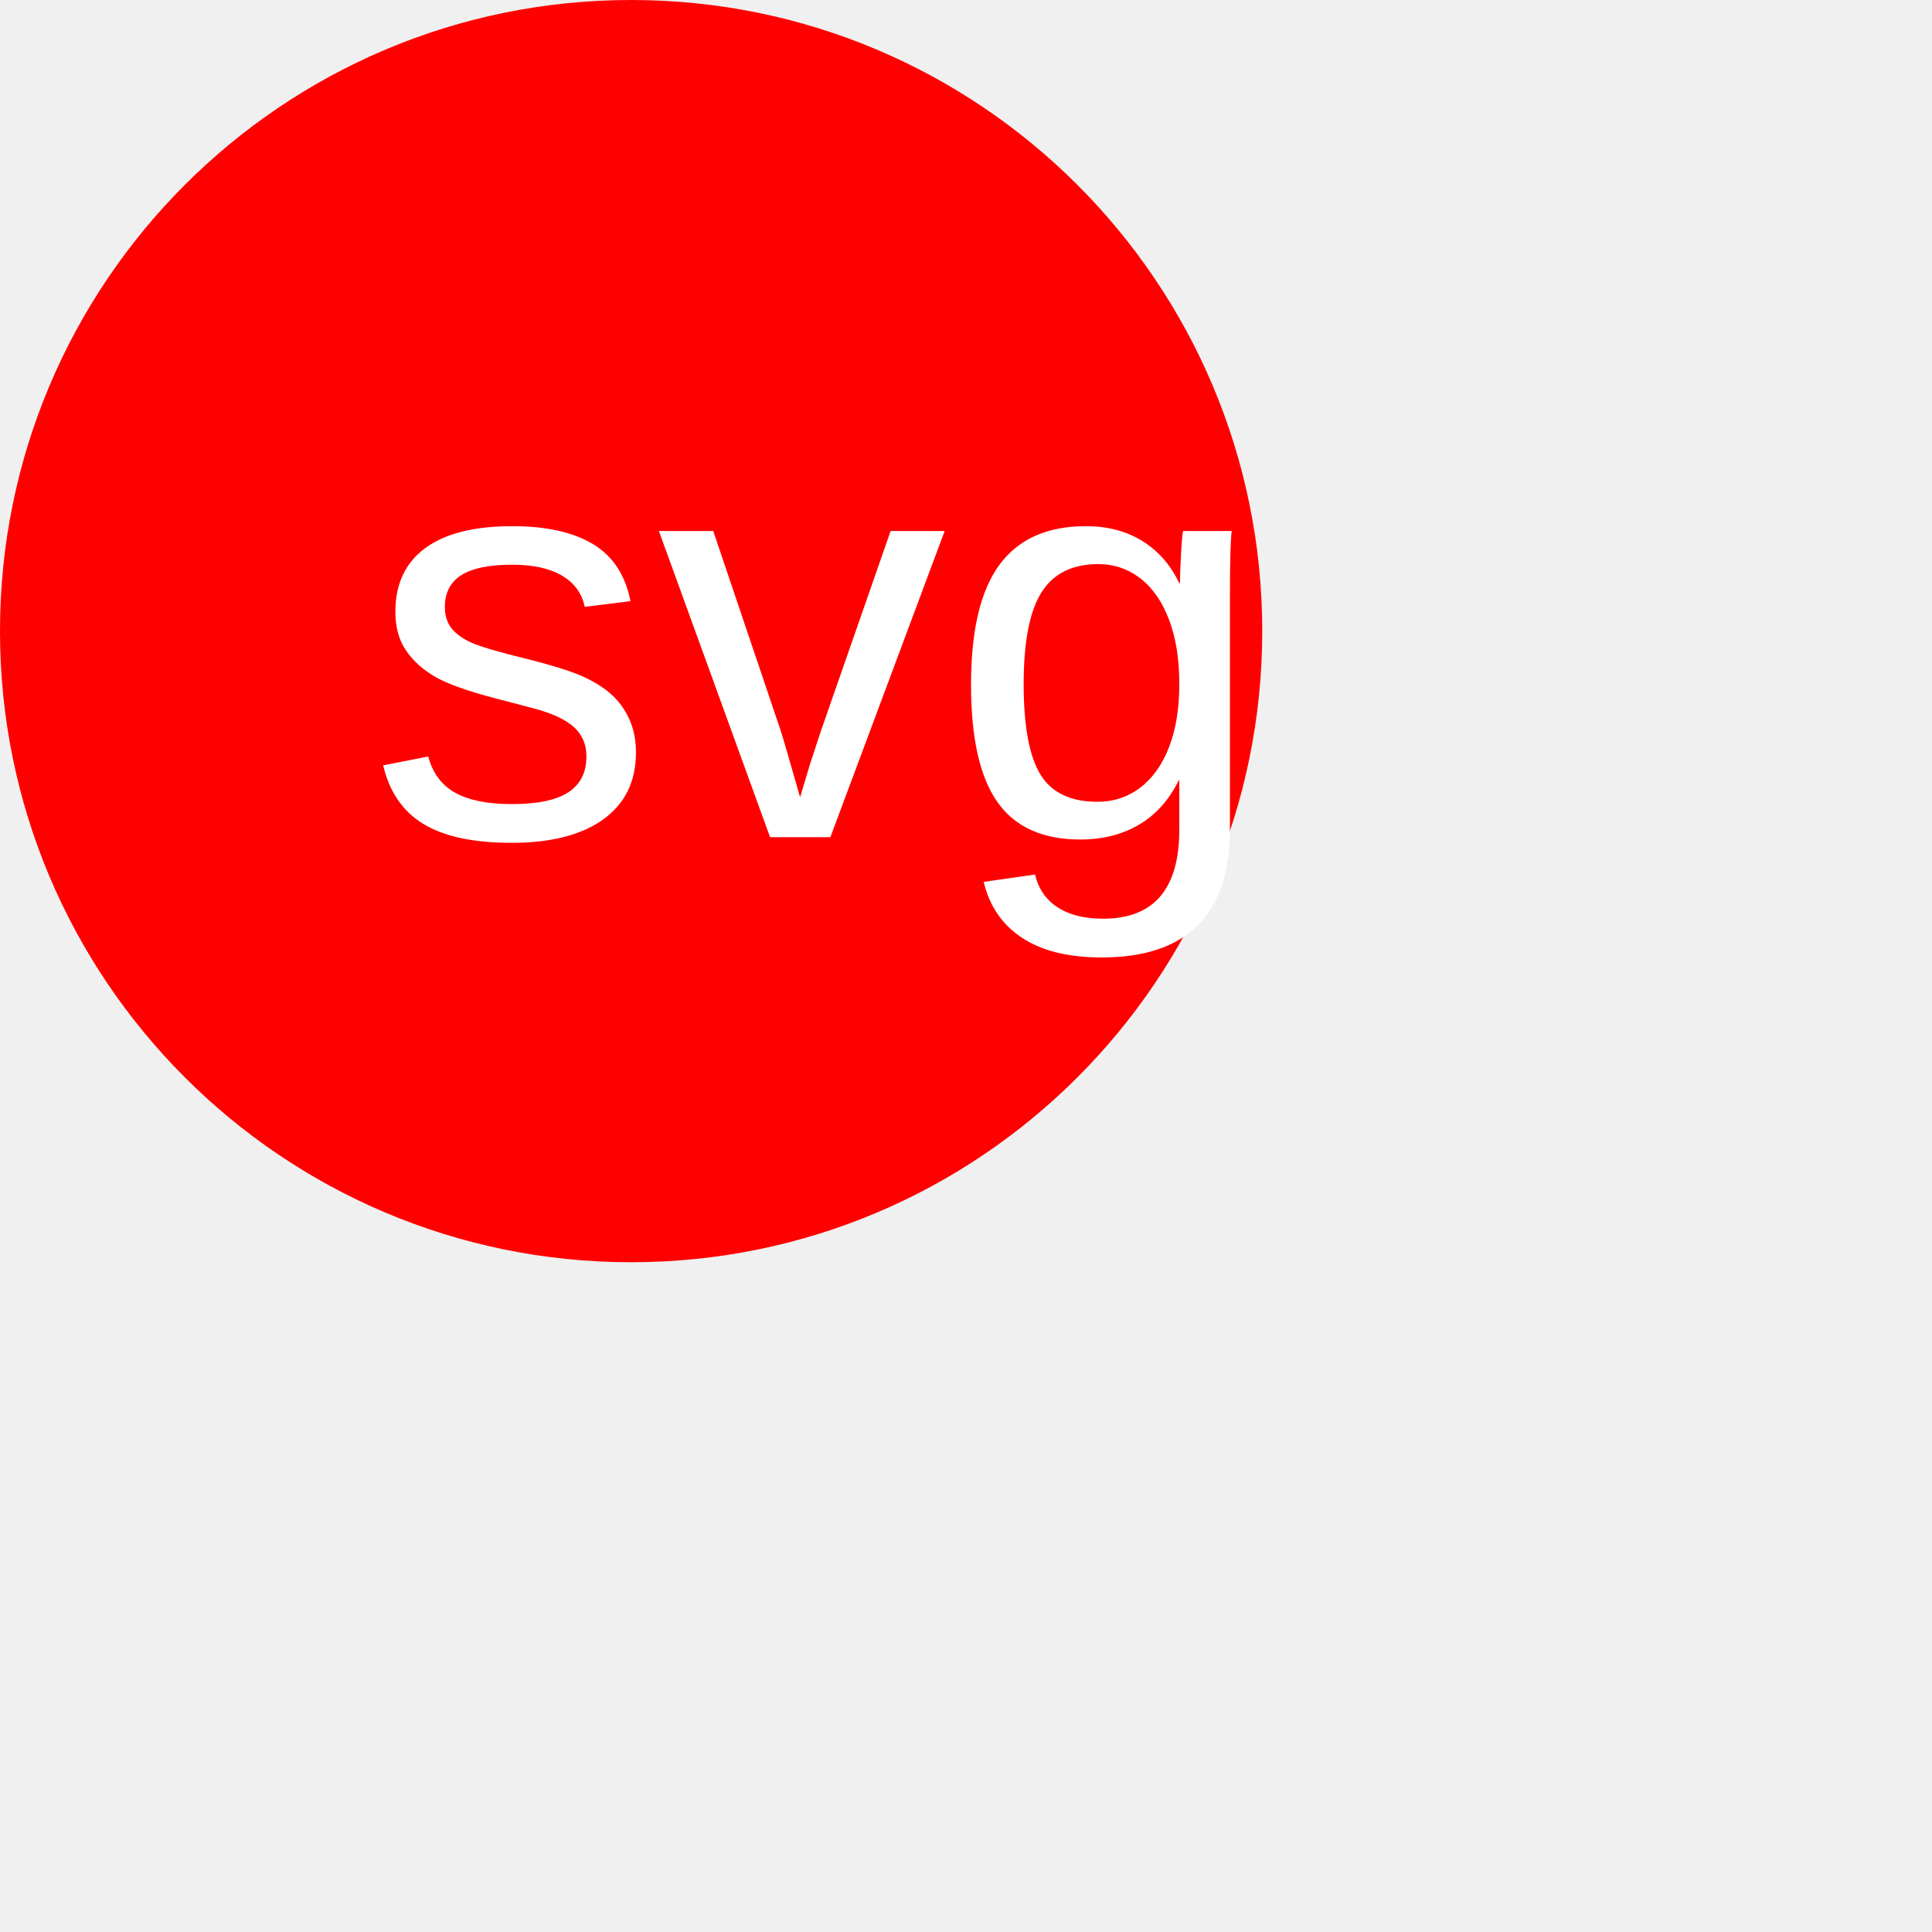
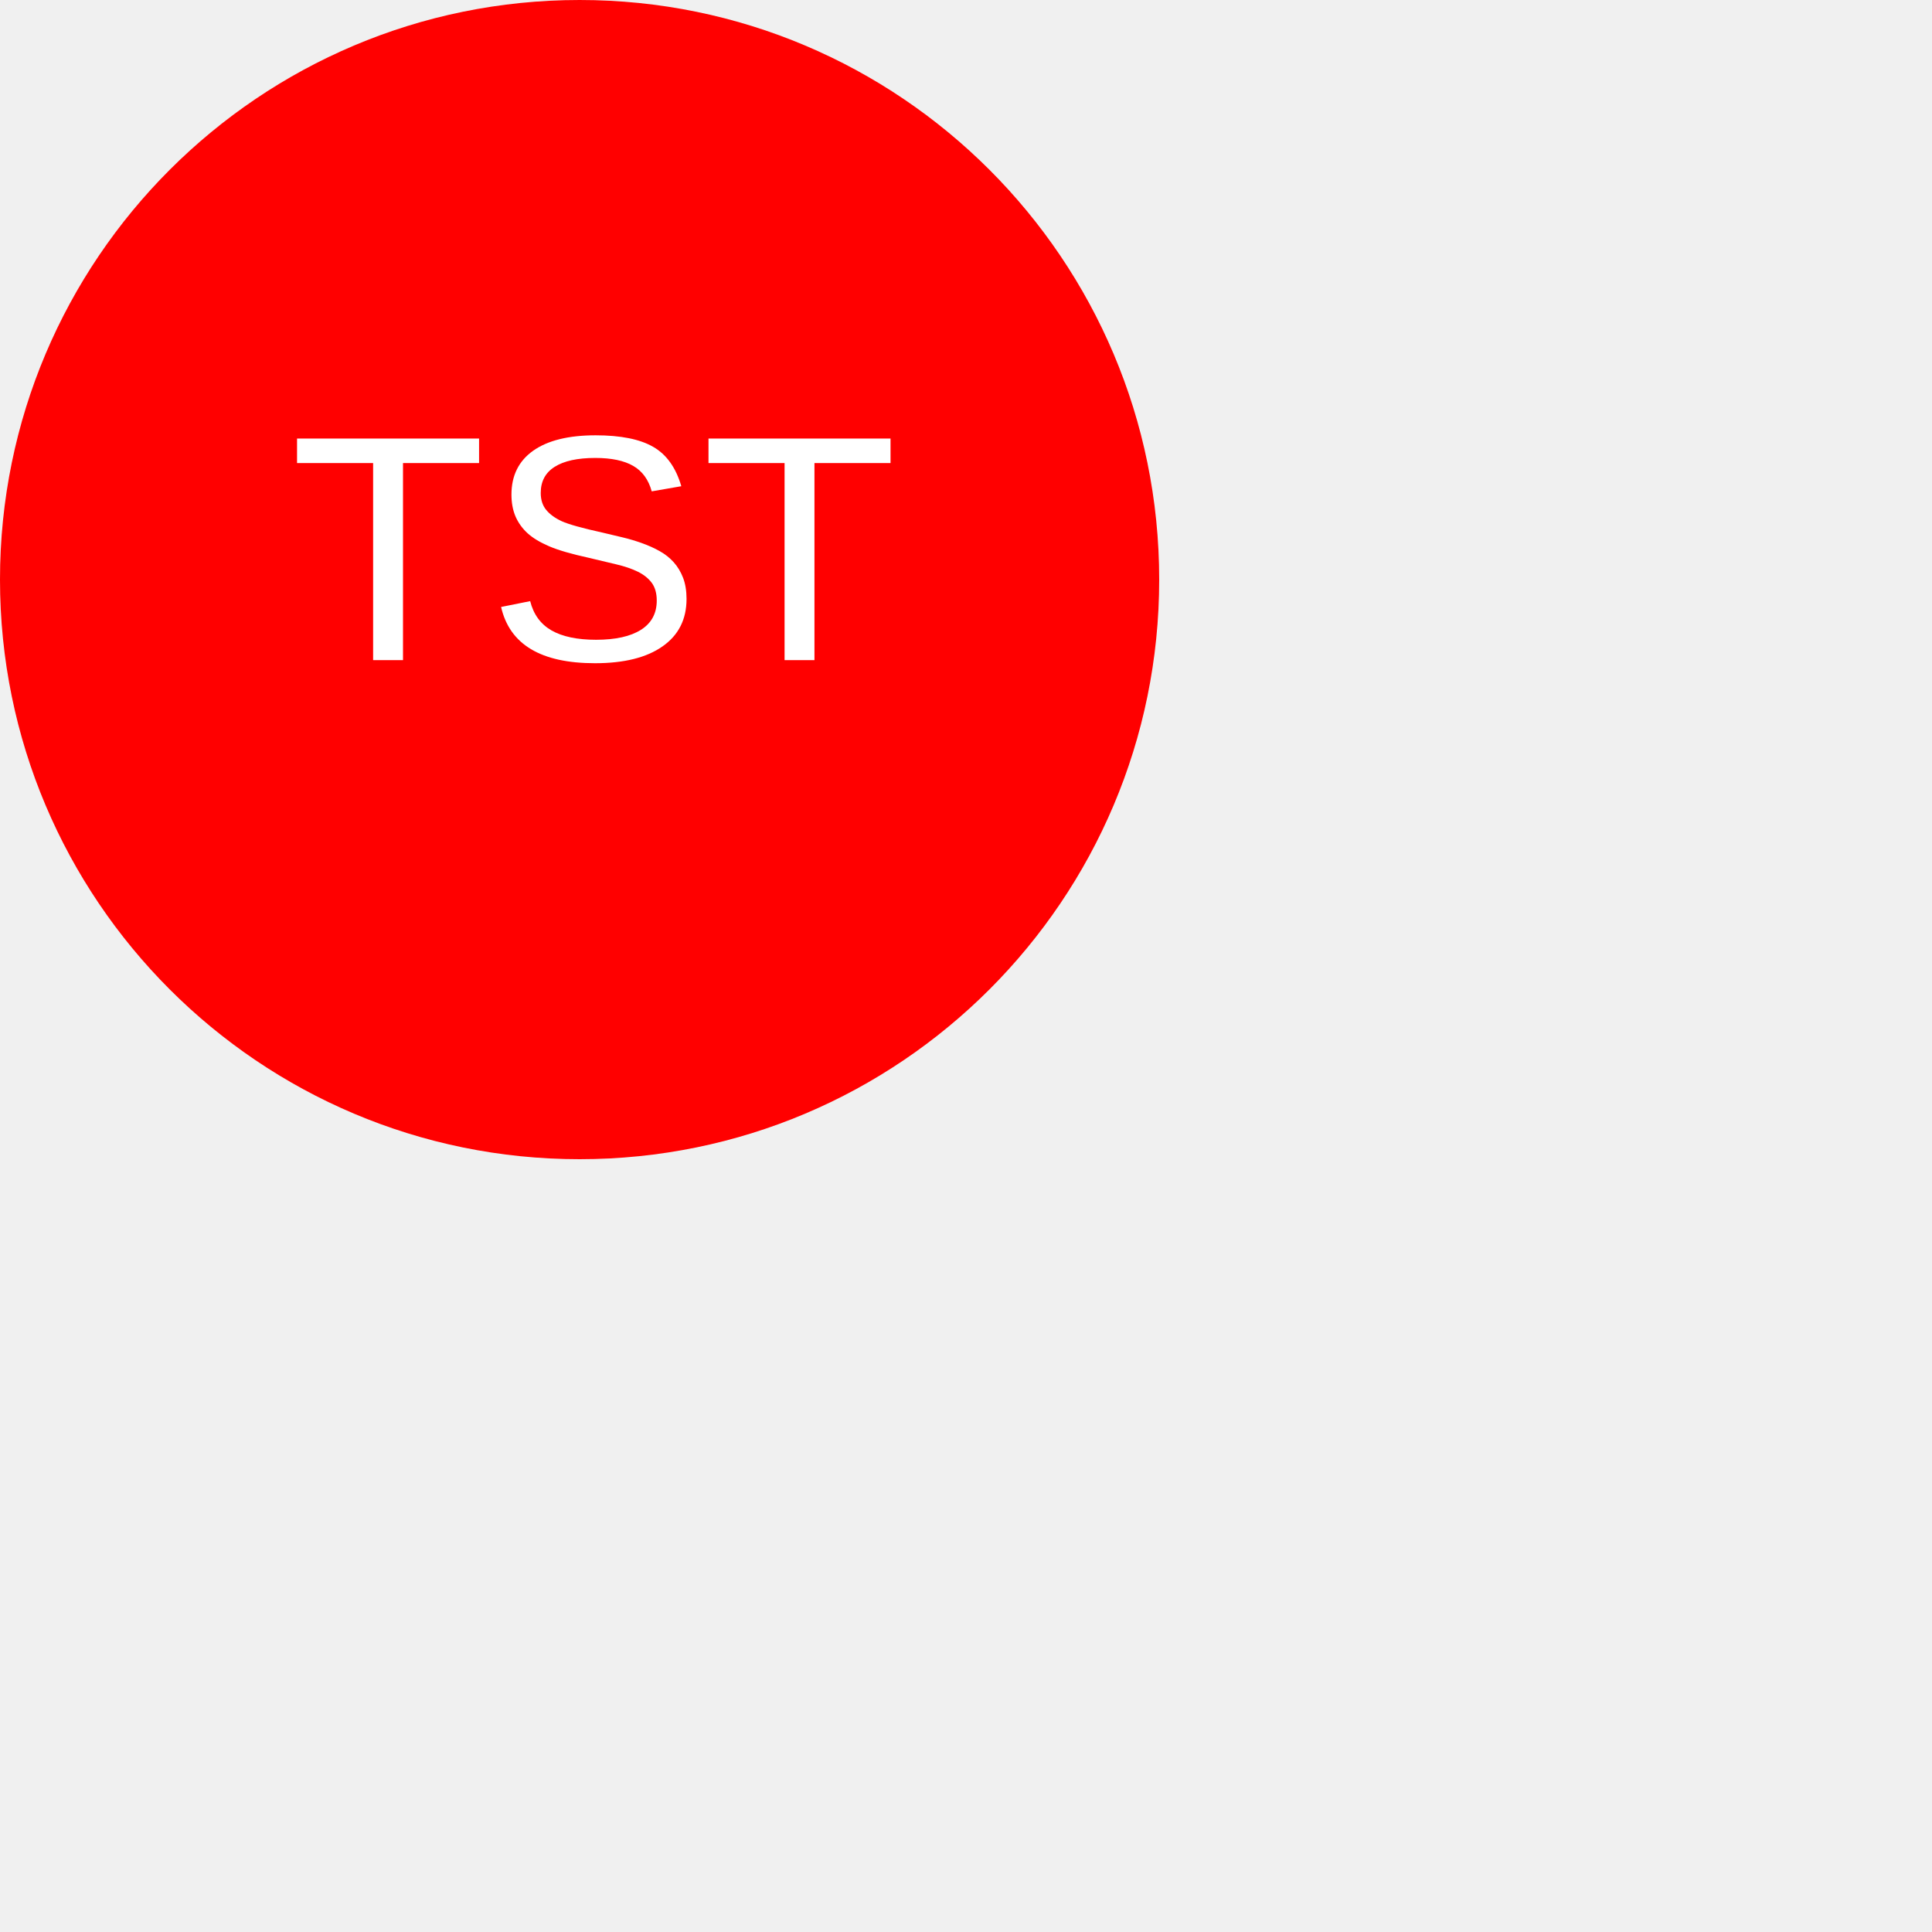
<svg xmlns="http://www.w3.org/2000/svg" width="300" height="300">
-   <circle cx="98" cy="98" r="98" fill="red" />
-   <text x="57" y="130" font-family="Arial" font-size="90" fill="#FFFFFF">svg</text>
+   <circle cx="90" cy="90" r="90" fill="red" />
+   <text x="45" y="102.5" font-family="Arial" font-size="50" fill="#FFFFFF">TST</text>
</svg>
